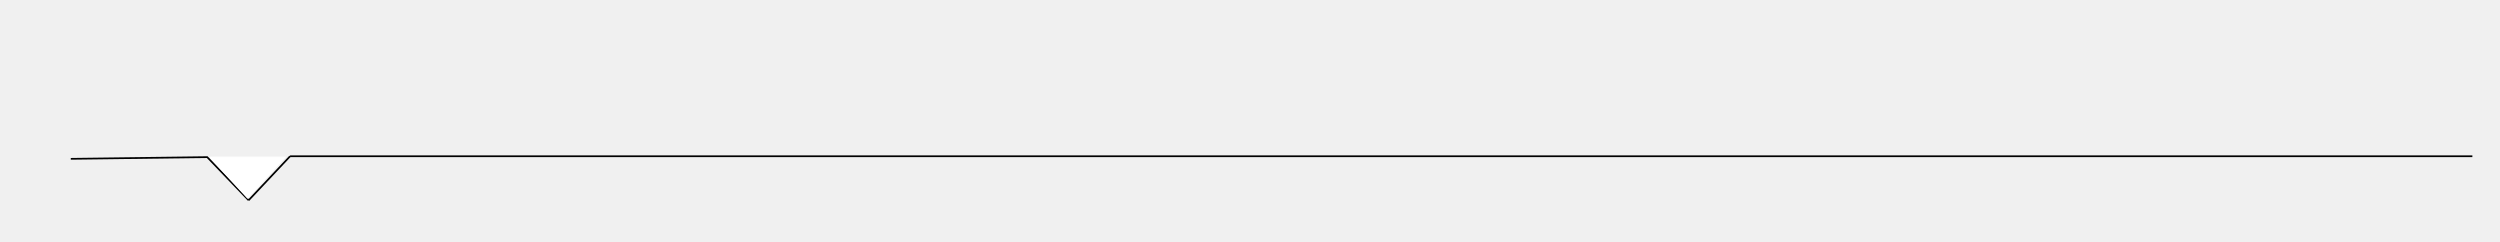
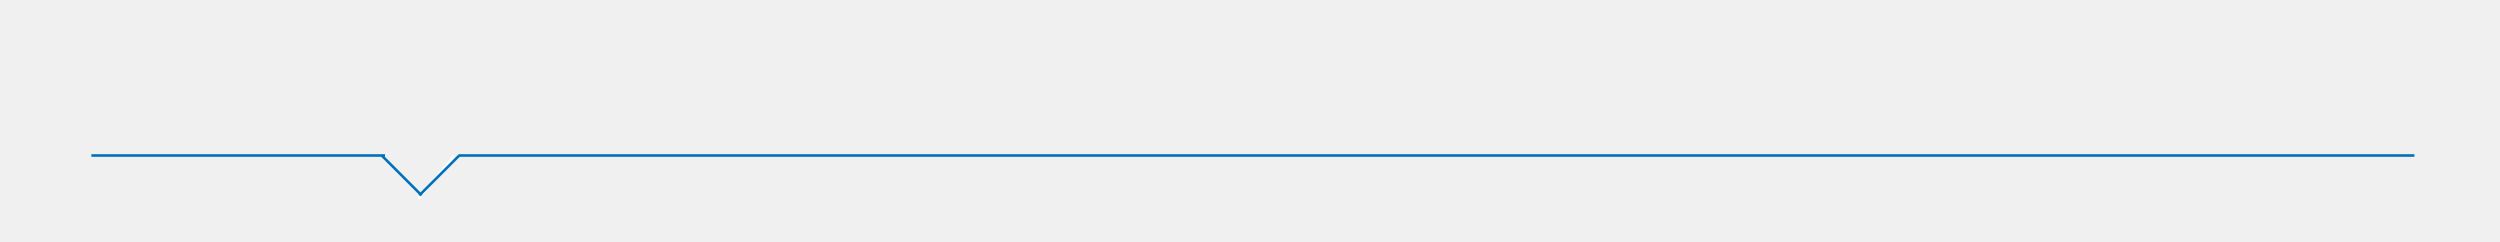
<svg xmlns="http://www.w3.org/2000/svg" width="383.117" height="37.042">
  <g>
-     <rect fill="none" id="canvas_background" height="402" width="582" y="-1" x="-1" />
+     <rect fill="none" id="canvas_background" height="39.042" width="385.117" y="-1" x="-1" />
  </g>
  <g>
-     <g id="layer1">
-       <path fill="none" stroke="#000000" stroke-width="0.265px" d="m10.848,24.342l20.902,-0.265l6.35,6.615" id="path902" />
-       <path fill="none" stroke="#000000" stroke-width="0.265px" d="m38.1,30.692l6.35,-6.747" id="path904" />
-       <path fill="none" stroke="#000000" stroke-width="0.265px" d="m44.45,23.945l334.433,0" id="path906" />
-     </g>
-     <path stroke="#ffffff" id="svg_1" d="m32.208,24.097l5.728,6.227l5.728,-6.227l-11.457,0z" stroke-width="0.2" fill="#fff" />
+     <path stroke="#ffffff" id="svg_1" d="m64.155,30.448l5.478,-6.56l-5.478,6.56z" stroke-width="0.4" fill="#fff" />
+     <line stroke-linecap="null" stroke-linejoin="null" id="svg_2" y2="23.83" x2="14" y1="23.83" x1="59" fill-opacity="null" stroke-width="0.4" stroke="#0071bb" fill="none" />
+     <line stroke="#0071bb" transform="rotate(45 61.55954,26.89231) " stroke-linecap="null" stroke-linejoin="null" id="svg_5" y2="26.892" x2="65.855" y1="26.892" x1="57.264" fill-opacity="null" stroke-opacity="null" stroke-width="0.4" fill="none" />
+     <line stroke="#0071bb" transform="rotate(135 67.30923,26.89231) " stroke-linecap="null" stroke-linejoin="null" id="svg_6" y2="26.892" x2="71.605" y1="26.892" x1="63.014" fill-opacity="null" stroke-opacity="null" stroke-width="0.4" fill="none" />
+     <line stroke-linecap="null" stroke-linejoin="null" id="svg_7" y2="23.83" x2="70.247" y1="23.83" x1="370" fill-opacity="null" stroke-width="0.4" stroke="#0071bb" fill="none" />
  </g>
</svg>
